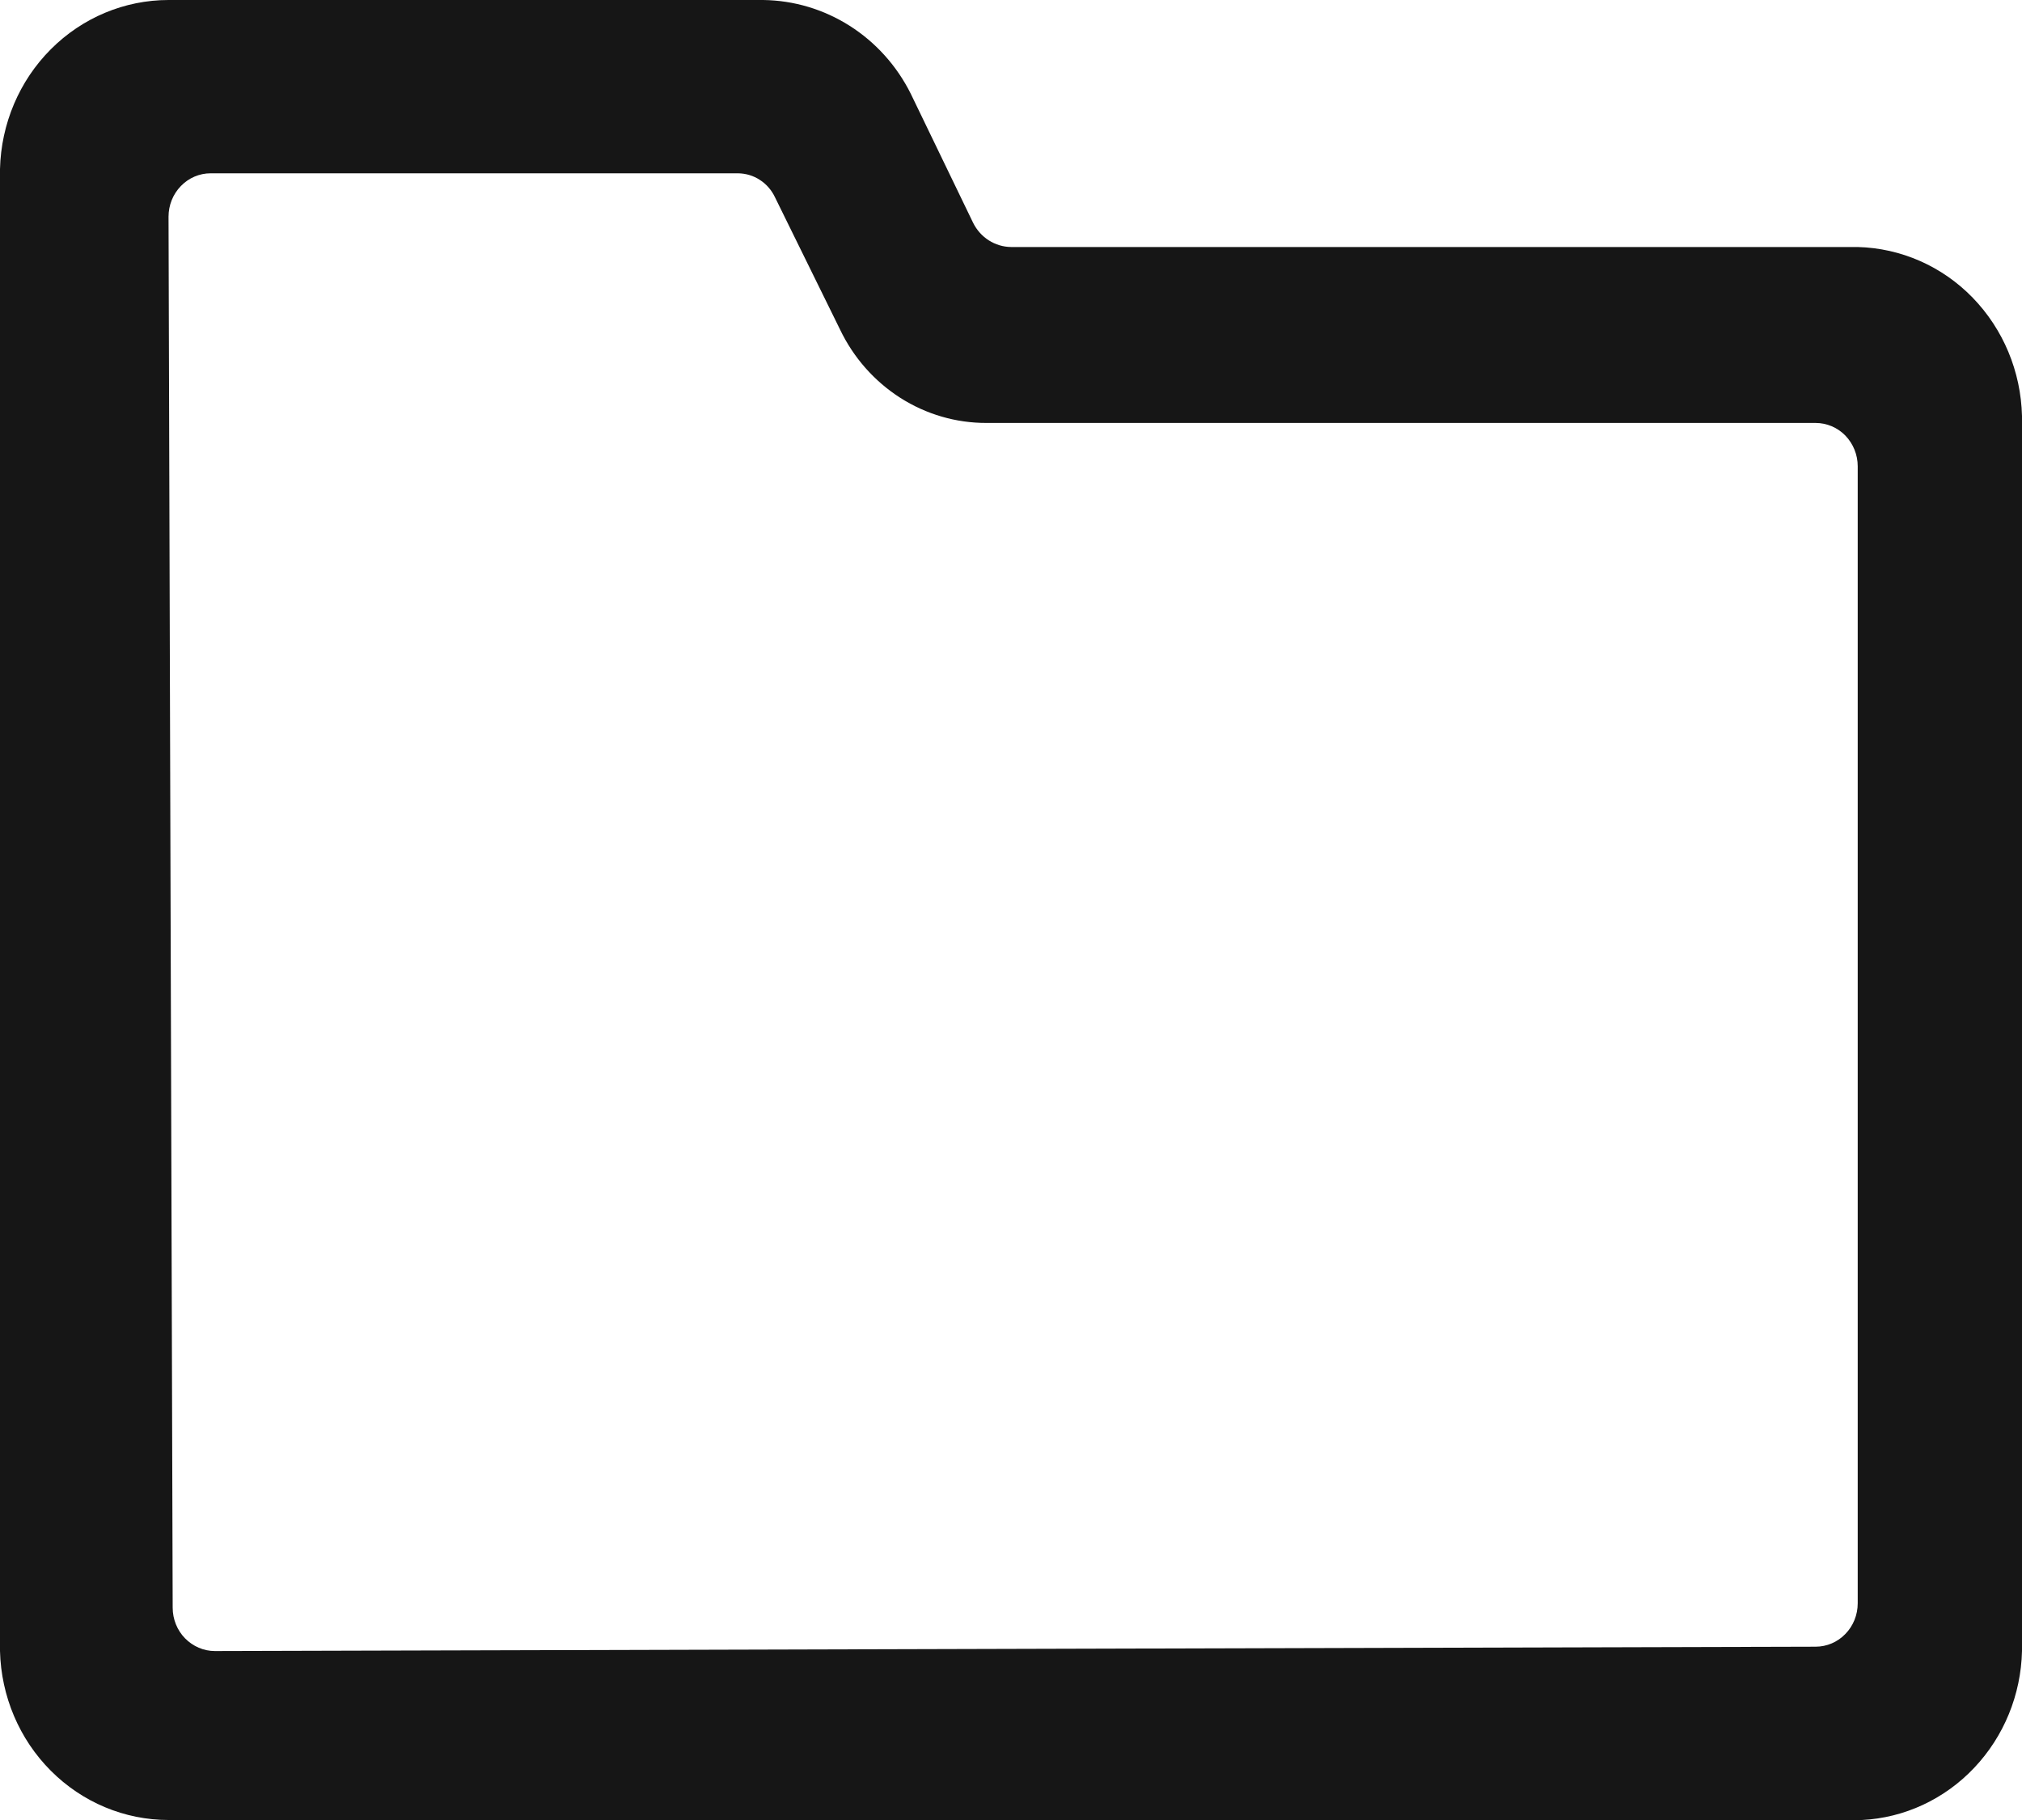
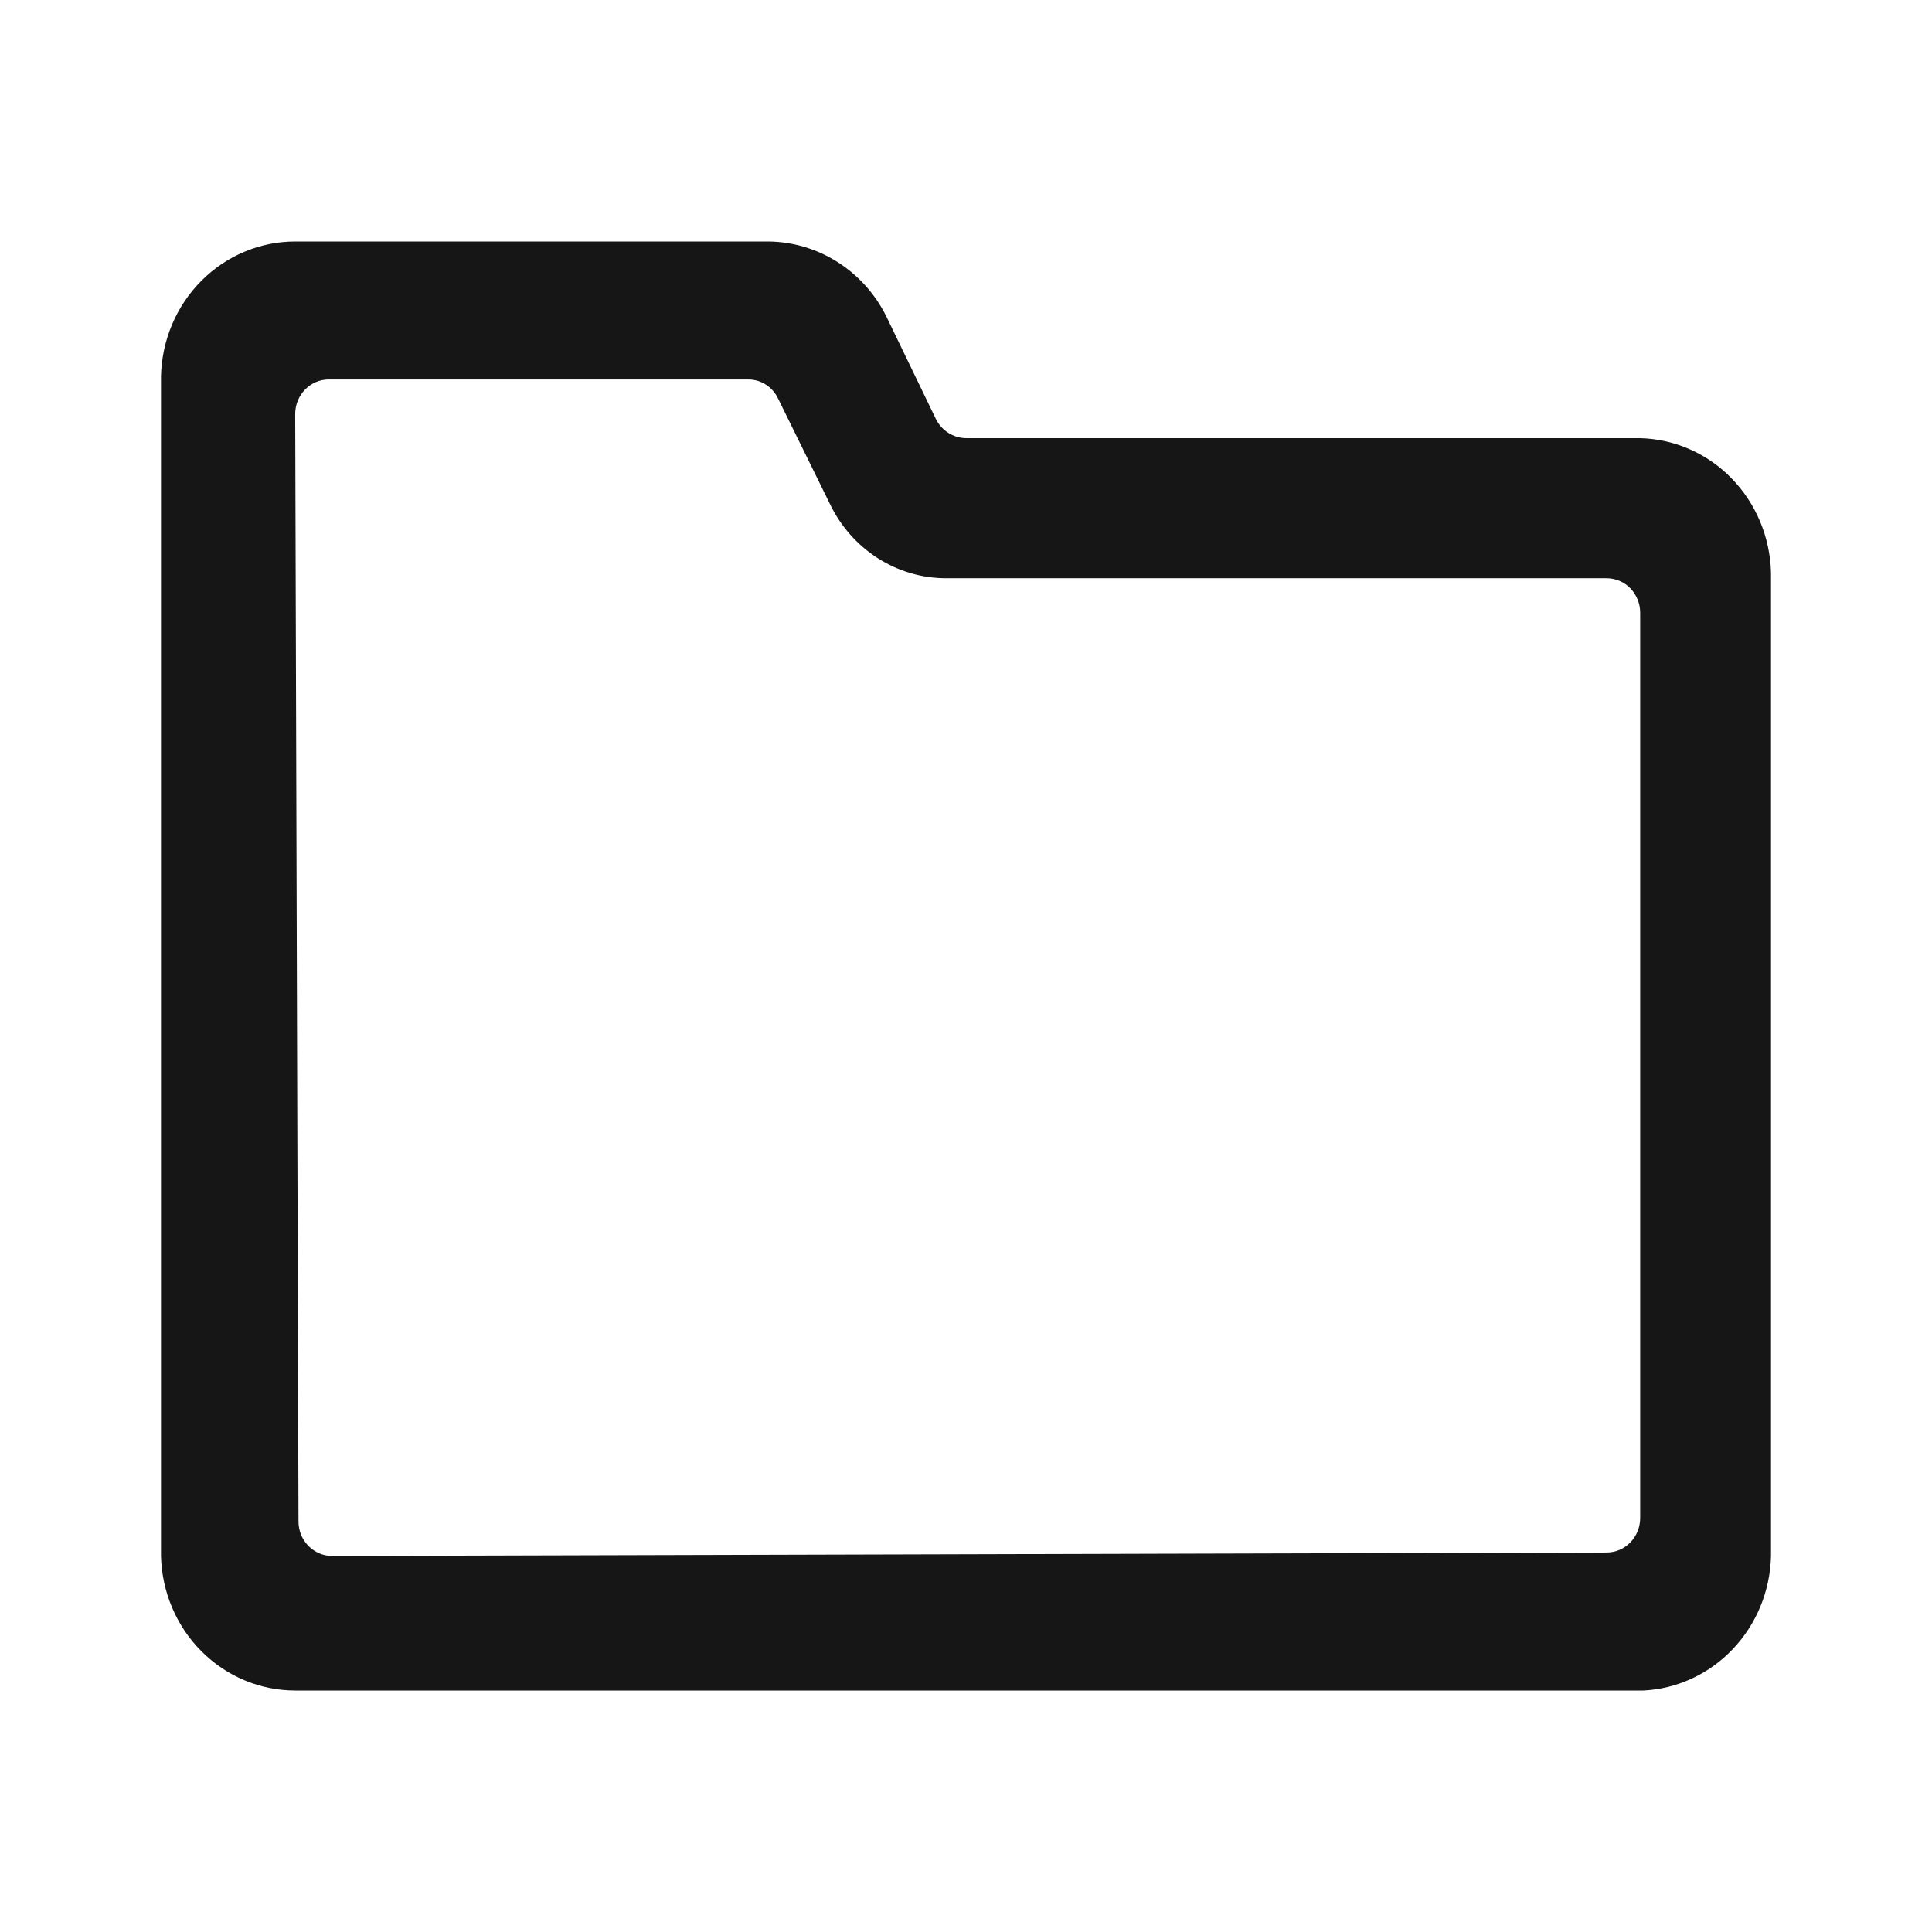
- <svg xmlns="http://www.w3.org/2000/svg" width="20" height="18" viewBox="0 0 20 18" fill="none">
-   <path d="M20 4.114C19.989 3.674 19.815 3.256 19.512 2.944C19.21 2.633 18.803 2.454 18.375 2.443H10C9.922 2.442 9.846 2.419 9.78 2.377C9.714 2.335 9.66 2.274 9.625 2.203L9.008 0.926C8.87 0.65 8.661 0.418 8.404 0.255C8.147 0.092 7.852 0.004 7.55 8.38447e-08H1.667C1.232 -0 0.814 0.175 0.503 0.487C0.191 0.799 0.011 1.224 0 1.671L0 16.329C0.011 16.776 0.191 17.201 0.503 17.513C0.814 17.825 1.232 18 1.667 18H18.417C18.837 17.979 19.234 17.794 19.527 17.484C19.821 17.174 19.99 16.761 20 16.329V4.114ZM18.375 15.857C18.375 15.971 18.331 16.08 18.253 16.16C18.175 16.241 18.069 16.286 17.958 16.286L2.125 16.329C2.014 16.329 1.909 16.283 1.83 16.203C1.752 16.123 1.708 16.014 1.708 15.9L1.667 2.143C1.667 2.029 1.711 1.92 1.789 1.84C1.867 1.759 1.973 1.714 2.083 1.714H7.3C7.377 1.715 7.452 1.737 7.517 1.78C7.582 1.822 7.634 1.883 7.667 1.954L8.308 3.257C8.441 3.536 8.648 3.77 8.904 3.934C9.161 4.098 9.457 4.184 9.758 4.183H17.958C18.069 4.183 18.175 4.228 18.253 4.308C18.331 4.389 18.375 4.498 18.375 4.611V15.857Z" fill="#161616" />
+ <svg xmlns="http://www.w3.org/2000/svg" width="24" height="24" viewBox="0 0 24 24" fill="none">
+   <path d="M22 7.114C21.989 6.674 21.815 6.256 21.512 5.944C21.21 5.633 20.803 5.454 20.375 5.443H12C11.922 5.442 11.846 5.419 11.78 5.377C11.714 5.335 11.66 5.274 11.625 5.203L11.008 3.926C10.87 3.65 10.661 3.418 10.404 3.255C10.147 3.092 9.852 3.004 9.55 3H3.667C3.232 3 2.814 3.175 2.503 3.487C2.191 3.799 2.011 4.224 2 4.671L2 19.329C2.011 19.776 2.191 20.201 2.503 20.513C2.814 20.825 3.232 21 3.667 21H20.417C20.837 20.979 21.234 20.794 21.527 20.484C21.821 20.174 21.99 19.761 22 19.329V7.114ZM20.375 18.857C20.375 18.971 20.331 19.08 20.253 19.16C20.175 19.241 20.069 19.286 19.958 19.286L4.125 19.329C4.014 19.329 3.909 19.283 3.83 19.203C3.752 19.123 3.708 19.014 3.708 18.9L3.667 5.143C3.667 5.029 3.711 4.92 3.789 4.84C3.867 4.759 3.973 4.714 4.083 4.714H9.3C9.377 4.715 9.452 4.737 9.517 4.78C9.582 4.822 9.634 4.883 9.667 4.954L10.308 6.257C10.441 6.536 10.648 6.77 10.904 6.934C11.161 7.098 11.457 7.184 11.758 7.183H19.958C20.069 7.183 20.175 7.228 20.253 7.308C20.331 7.389 20.375 7.498 20.375 7.611V18.857Z" fill="#161616" />
</svg>
